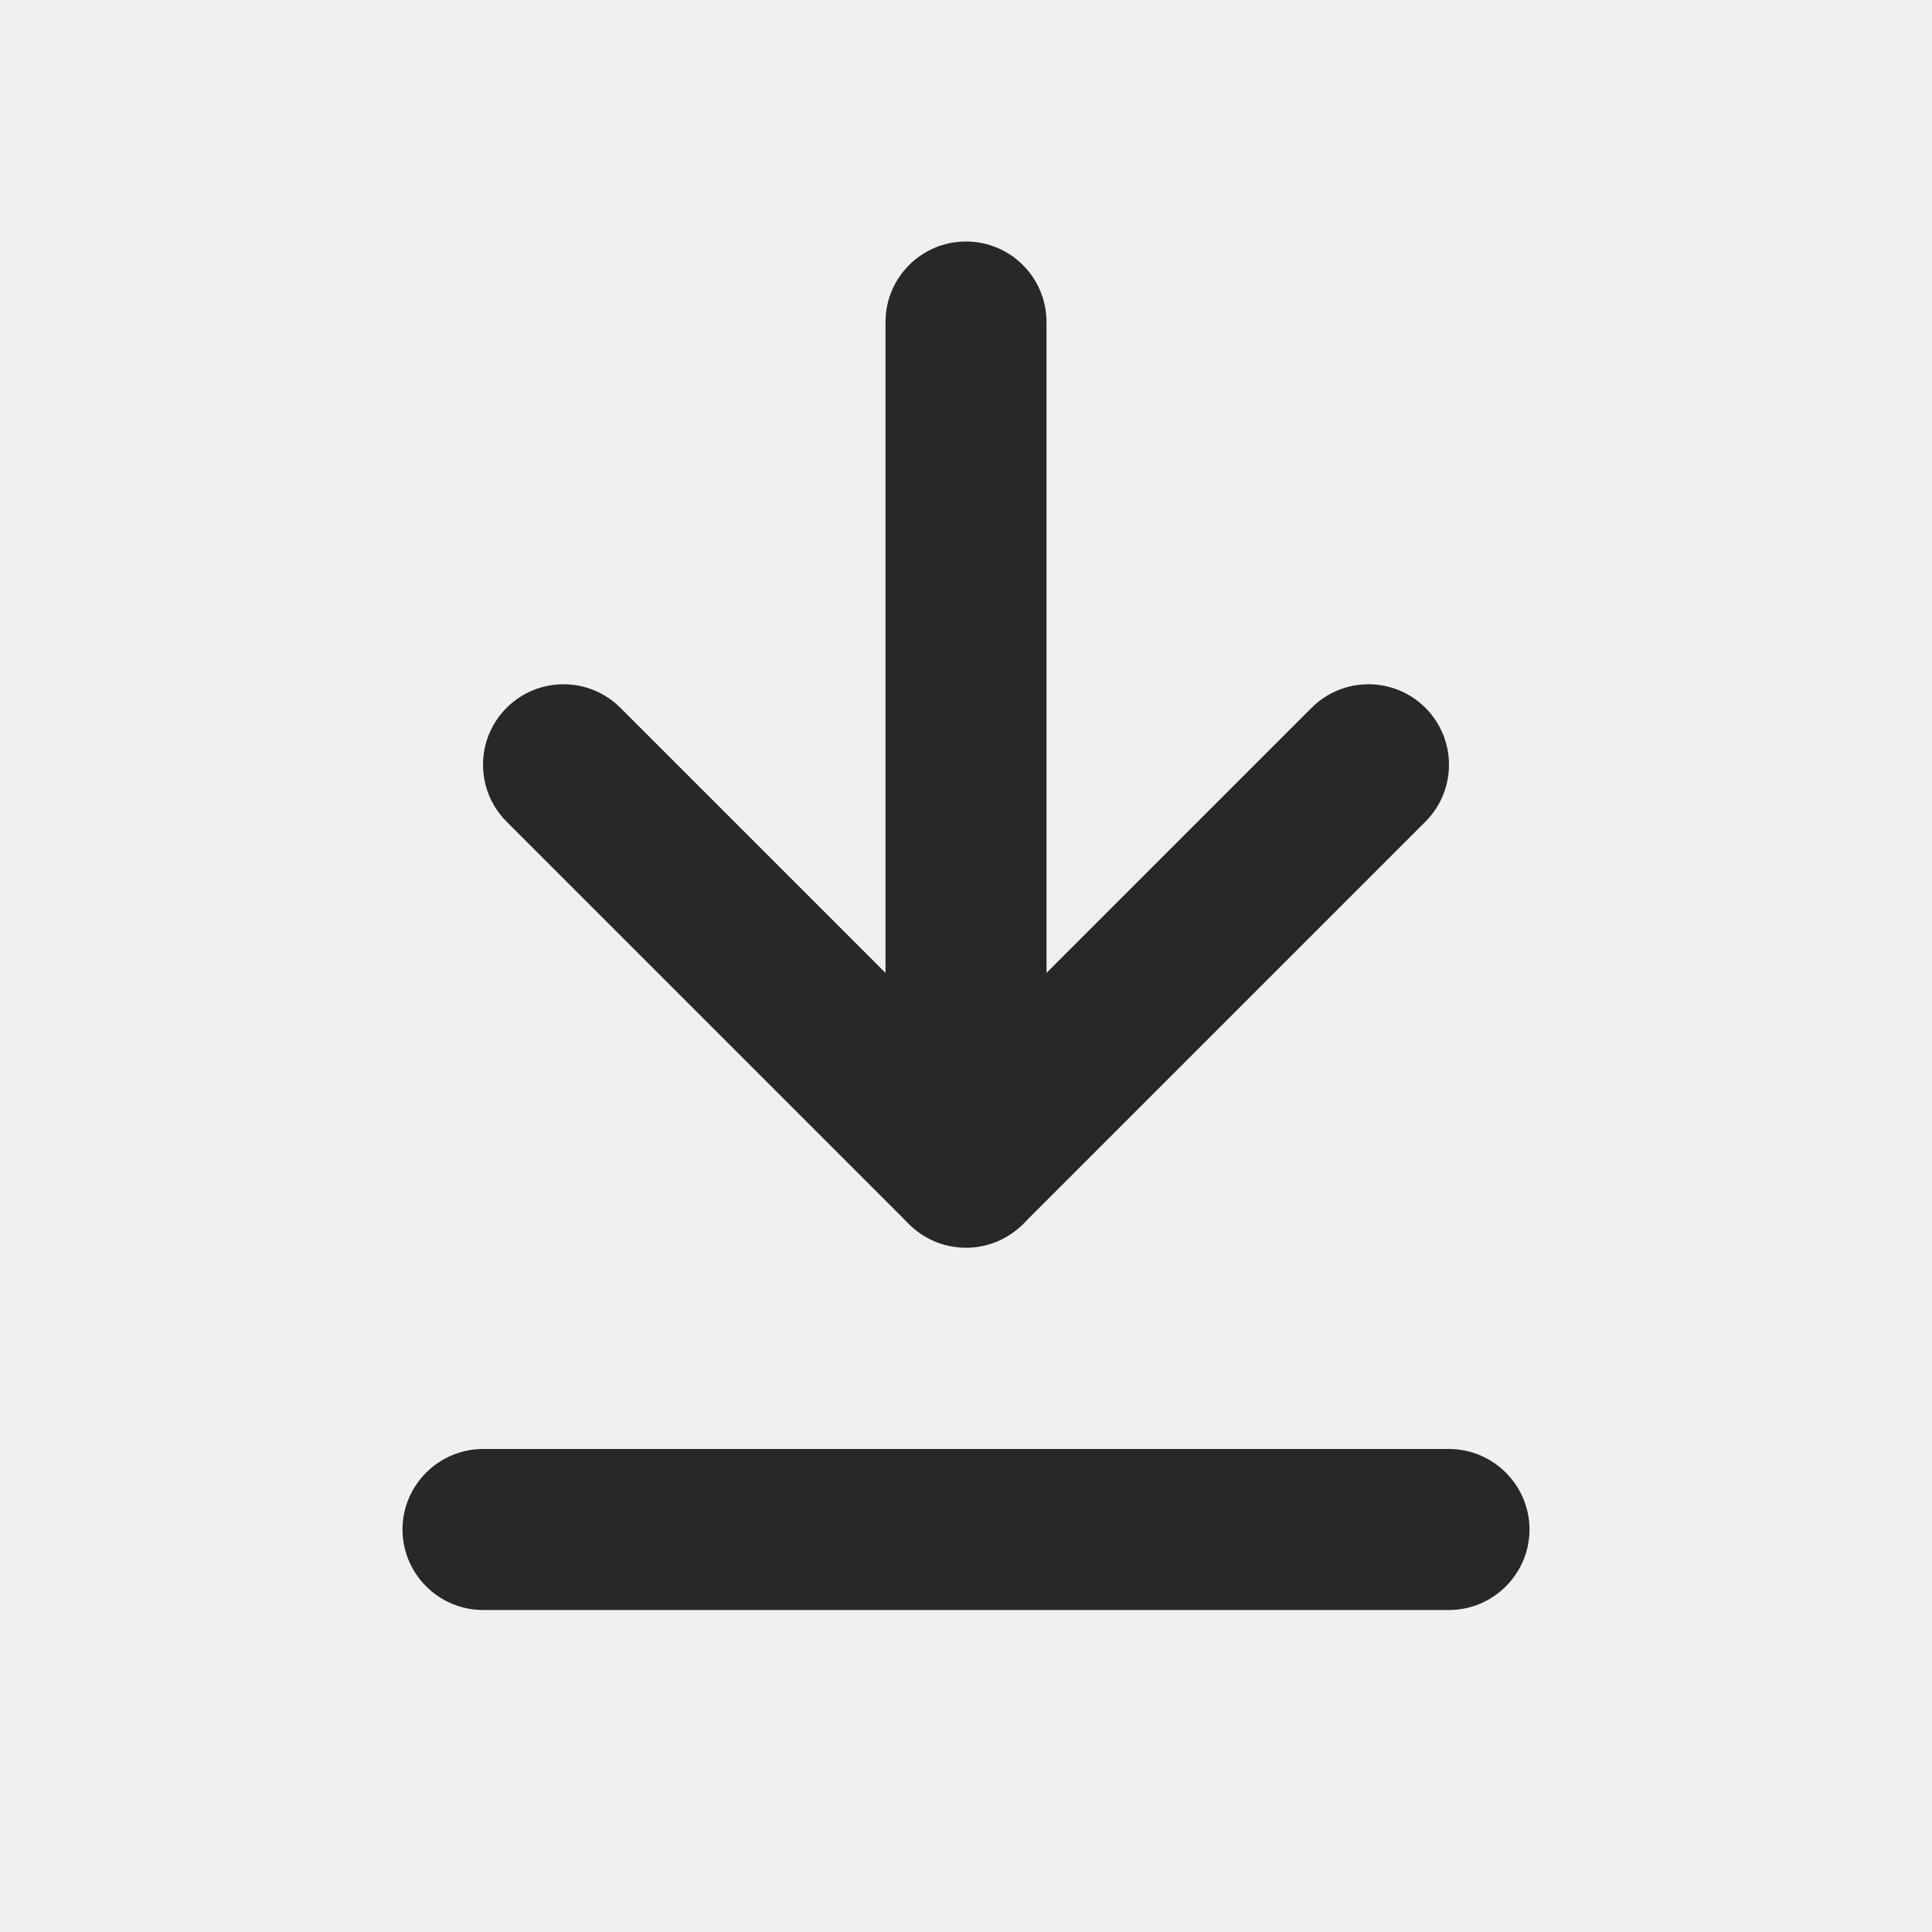
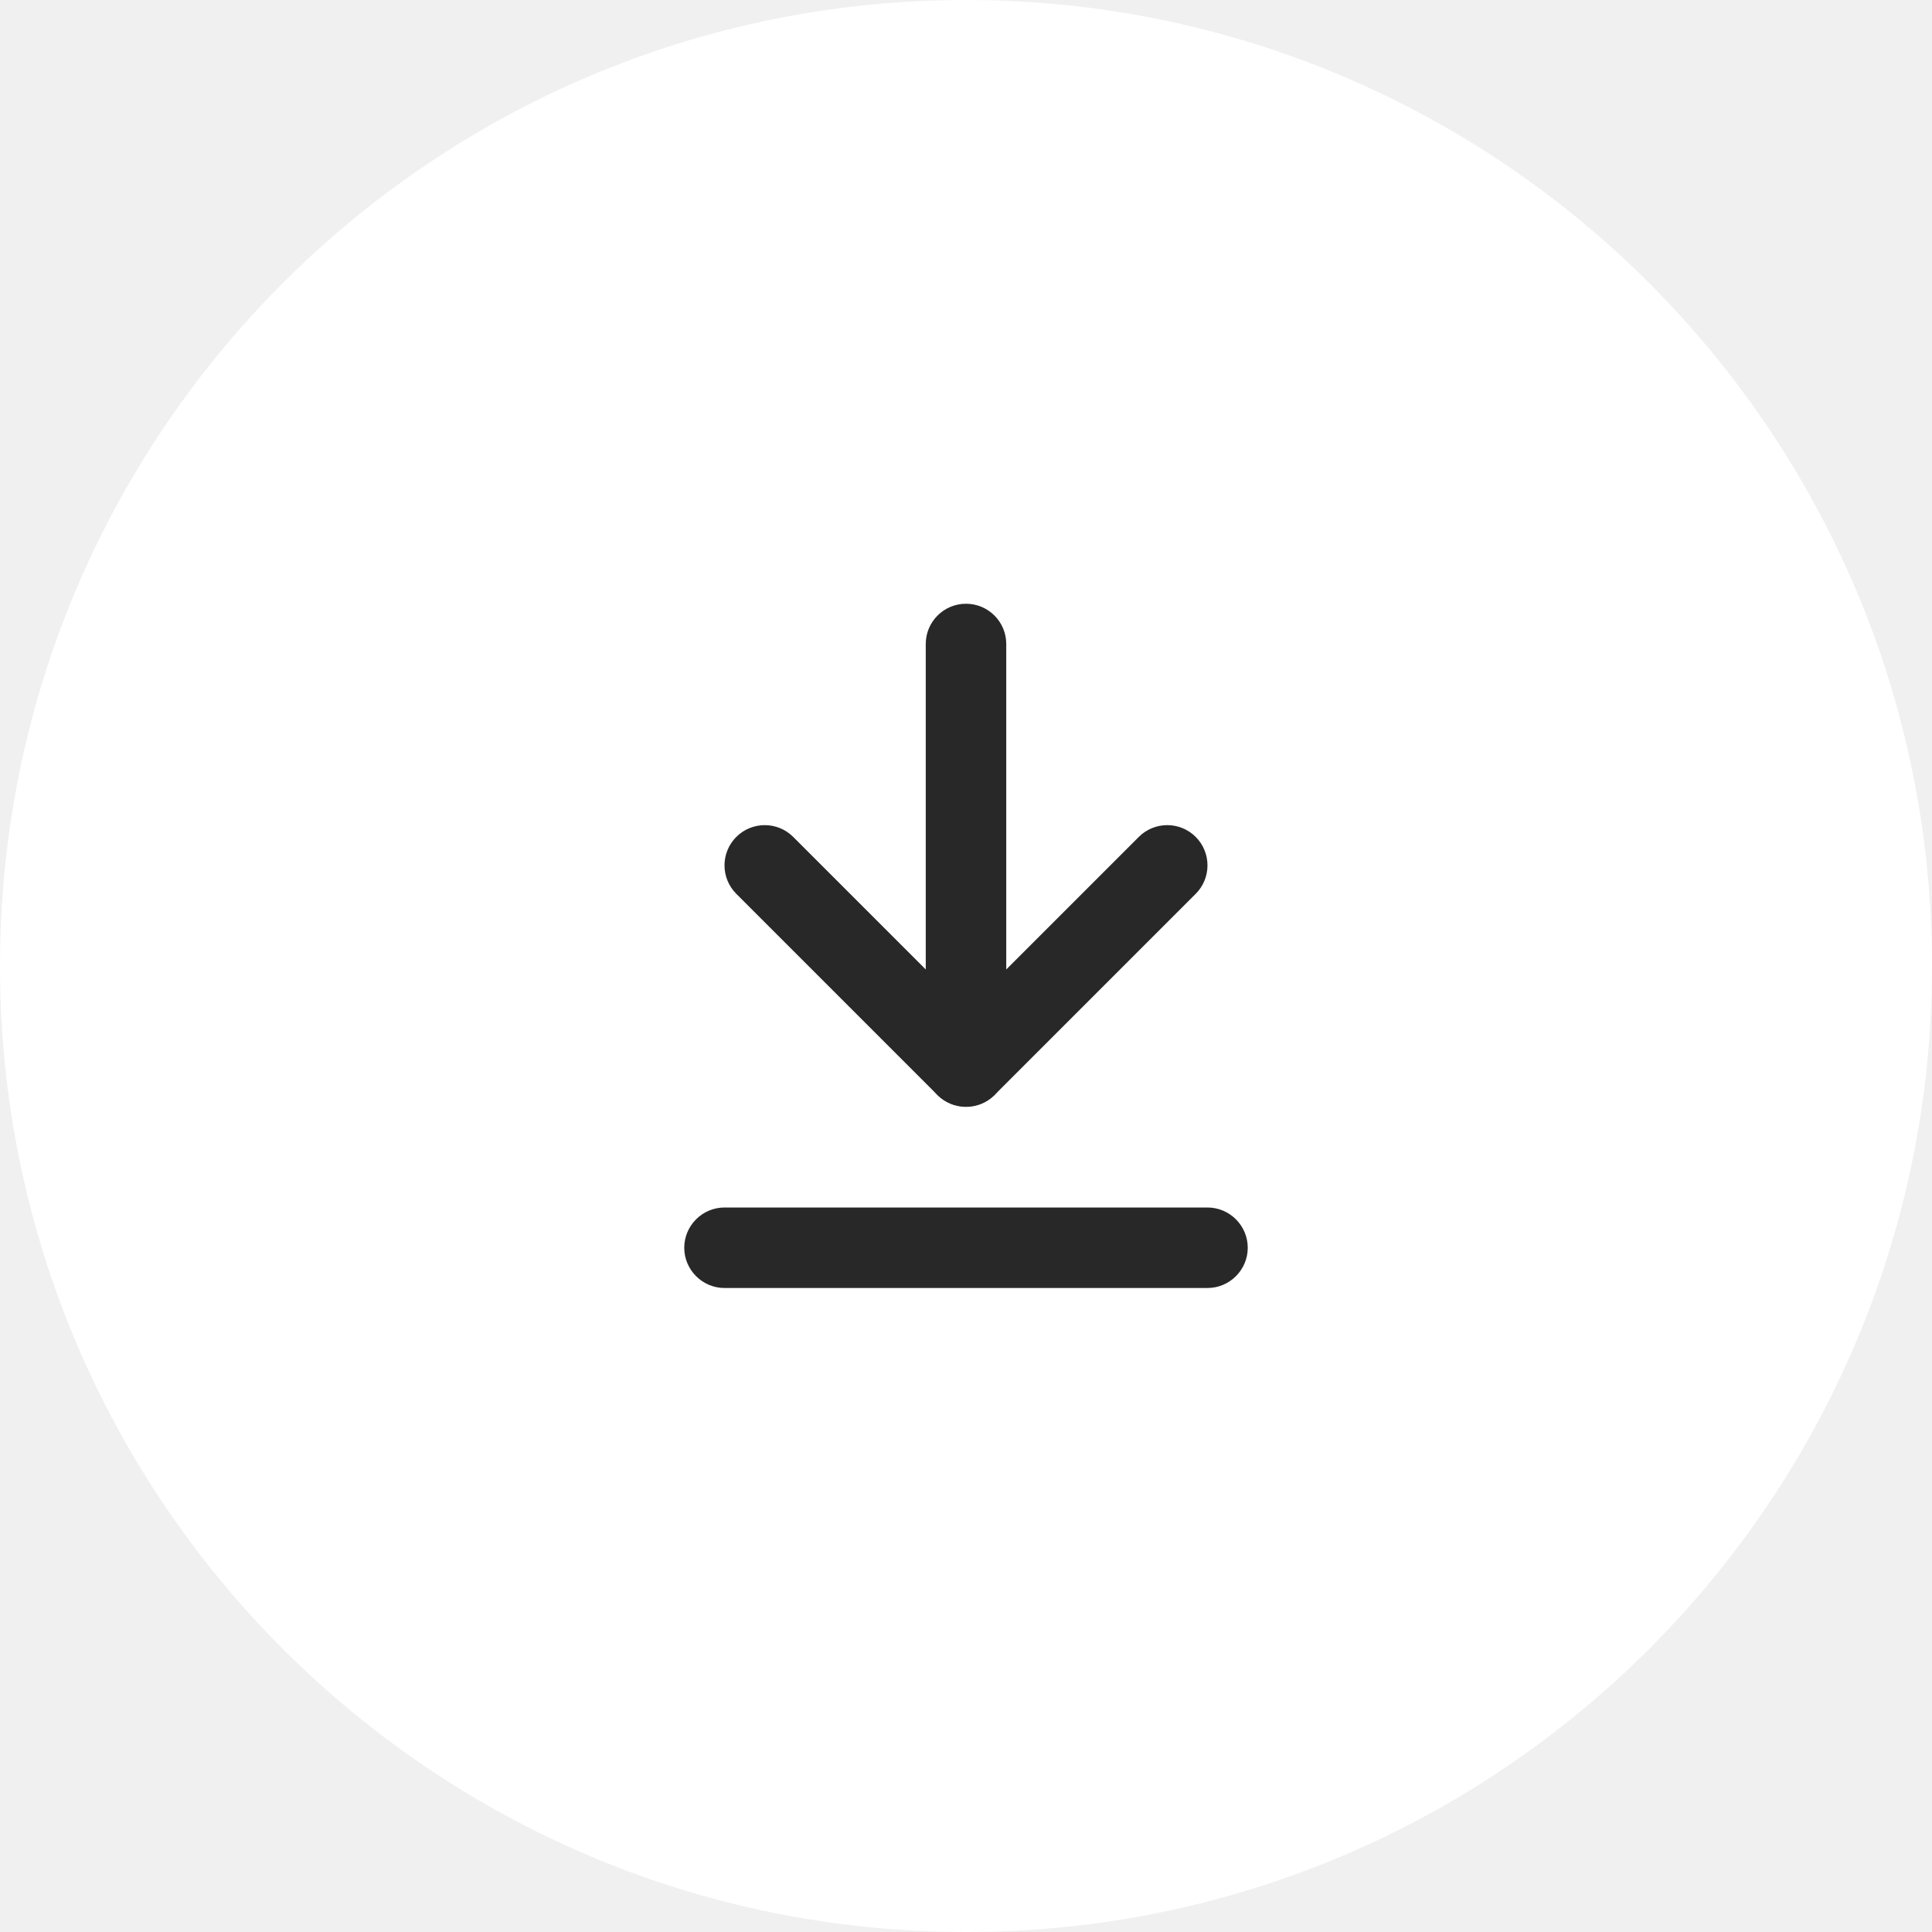
- <svg xmlns="http://www.w3.org/2000/svg" width="24" height="24" fill="none" viewBox="0 0 24 24">
-   <g clip-path="url(#gclip0_2097_6584)" fill="#282828">
-     <path d="M5 19c0 .55.45 1 1 1h12c.55 0 1-.45 1-1s-.45-1-1-1H6c-.55 0-1 .45-1 1z" />
-     <path fill-rule="evenodd" clip-rule="evenodd" d="M12 3a1 1 0 011 1v10.5a1 1 0 11-2 0V4a1 1 0 011-1z" />
-     <path fill-rule="evenodd" clip-rule="evenodd" d="M17.707 8.793a1 1 0 010 1.414l-5 5a1 1 0 01-1.414-1.414l5-5a1 1 0 011.414 0z" />
-     <path fill-rule="evenodd" clip-rule="evenodd" d="M6.293 8.793a1 1 0 011.414 0l5 5a1 1 0 01-1.414 1.414l-5-5a1 1 0 010-1.414z" />
+ <svg xmlns="http://www.w3.org/2000/svg" width="48" height="48" fill="none" viewBox="0 0 48 48">
+   <rect width="48" height="48" rx="24" fill="#fff" />
+   <g clip-path="url(#gclip0_2127_7565)" fill="#282828">
+     <path d="M17 31c0 .55.45 1 1 1h12c.55 0 1-.45 1-1s-.45-1-1-1H18c-.55 0-1 .45-1 1z" />
+     <path fill-rule="evenodd" clip-rule="evenodd" d="M24 15a1 1 0 011 1v10.5a1 1 0 11-2 0V16a1 1 0 011-1z" />
+     <path fill-rule="evenodd" clip-rule="evenodd" d="M29.707 20.793a1 1 0 010 1.414l-5 5a1 1 0 01-1.414-1.414l5-5a1 1 0 011.414 0z" />
+     <path fill-rule="evenodd" clip-rule="evenodd" d="M18.293 20.793a1 1 0 011.414 0l5 5a1 1 0 01-1.414 1.414l-5-5a1 1 0 010-1.414z" />
  </g>
  <defs>
-     <clipPath id="gclip0_2097_6584">
-       <path fill="#fff" d="M0 0h24v24H0z" />
+     <clipPath id="gclip0_2127_7565">
+       <path fill="#fff" transform="translate(12 12)" d="M0 0h24v24H0z" />
    </clipPath>
  </defs>
</svg>
